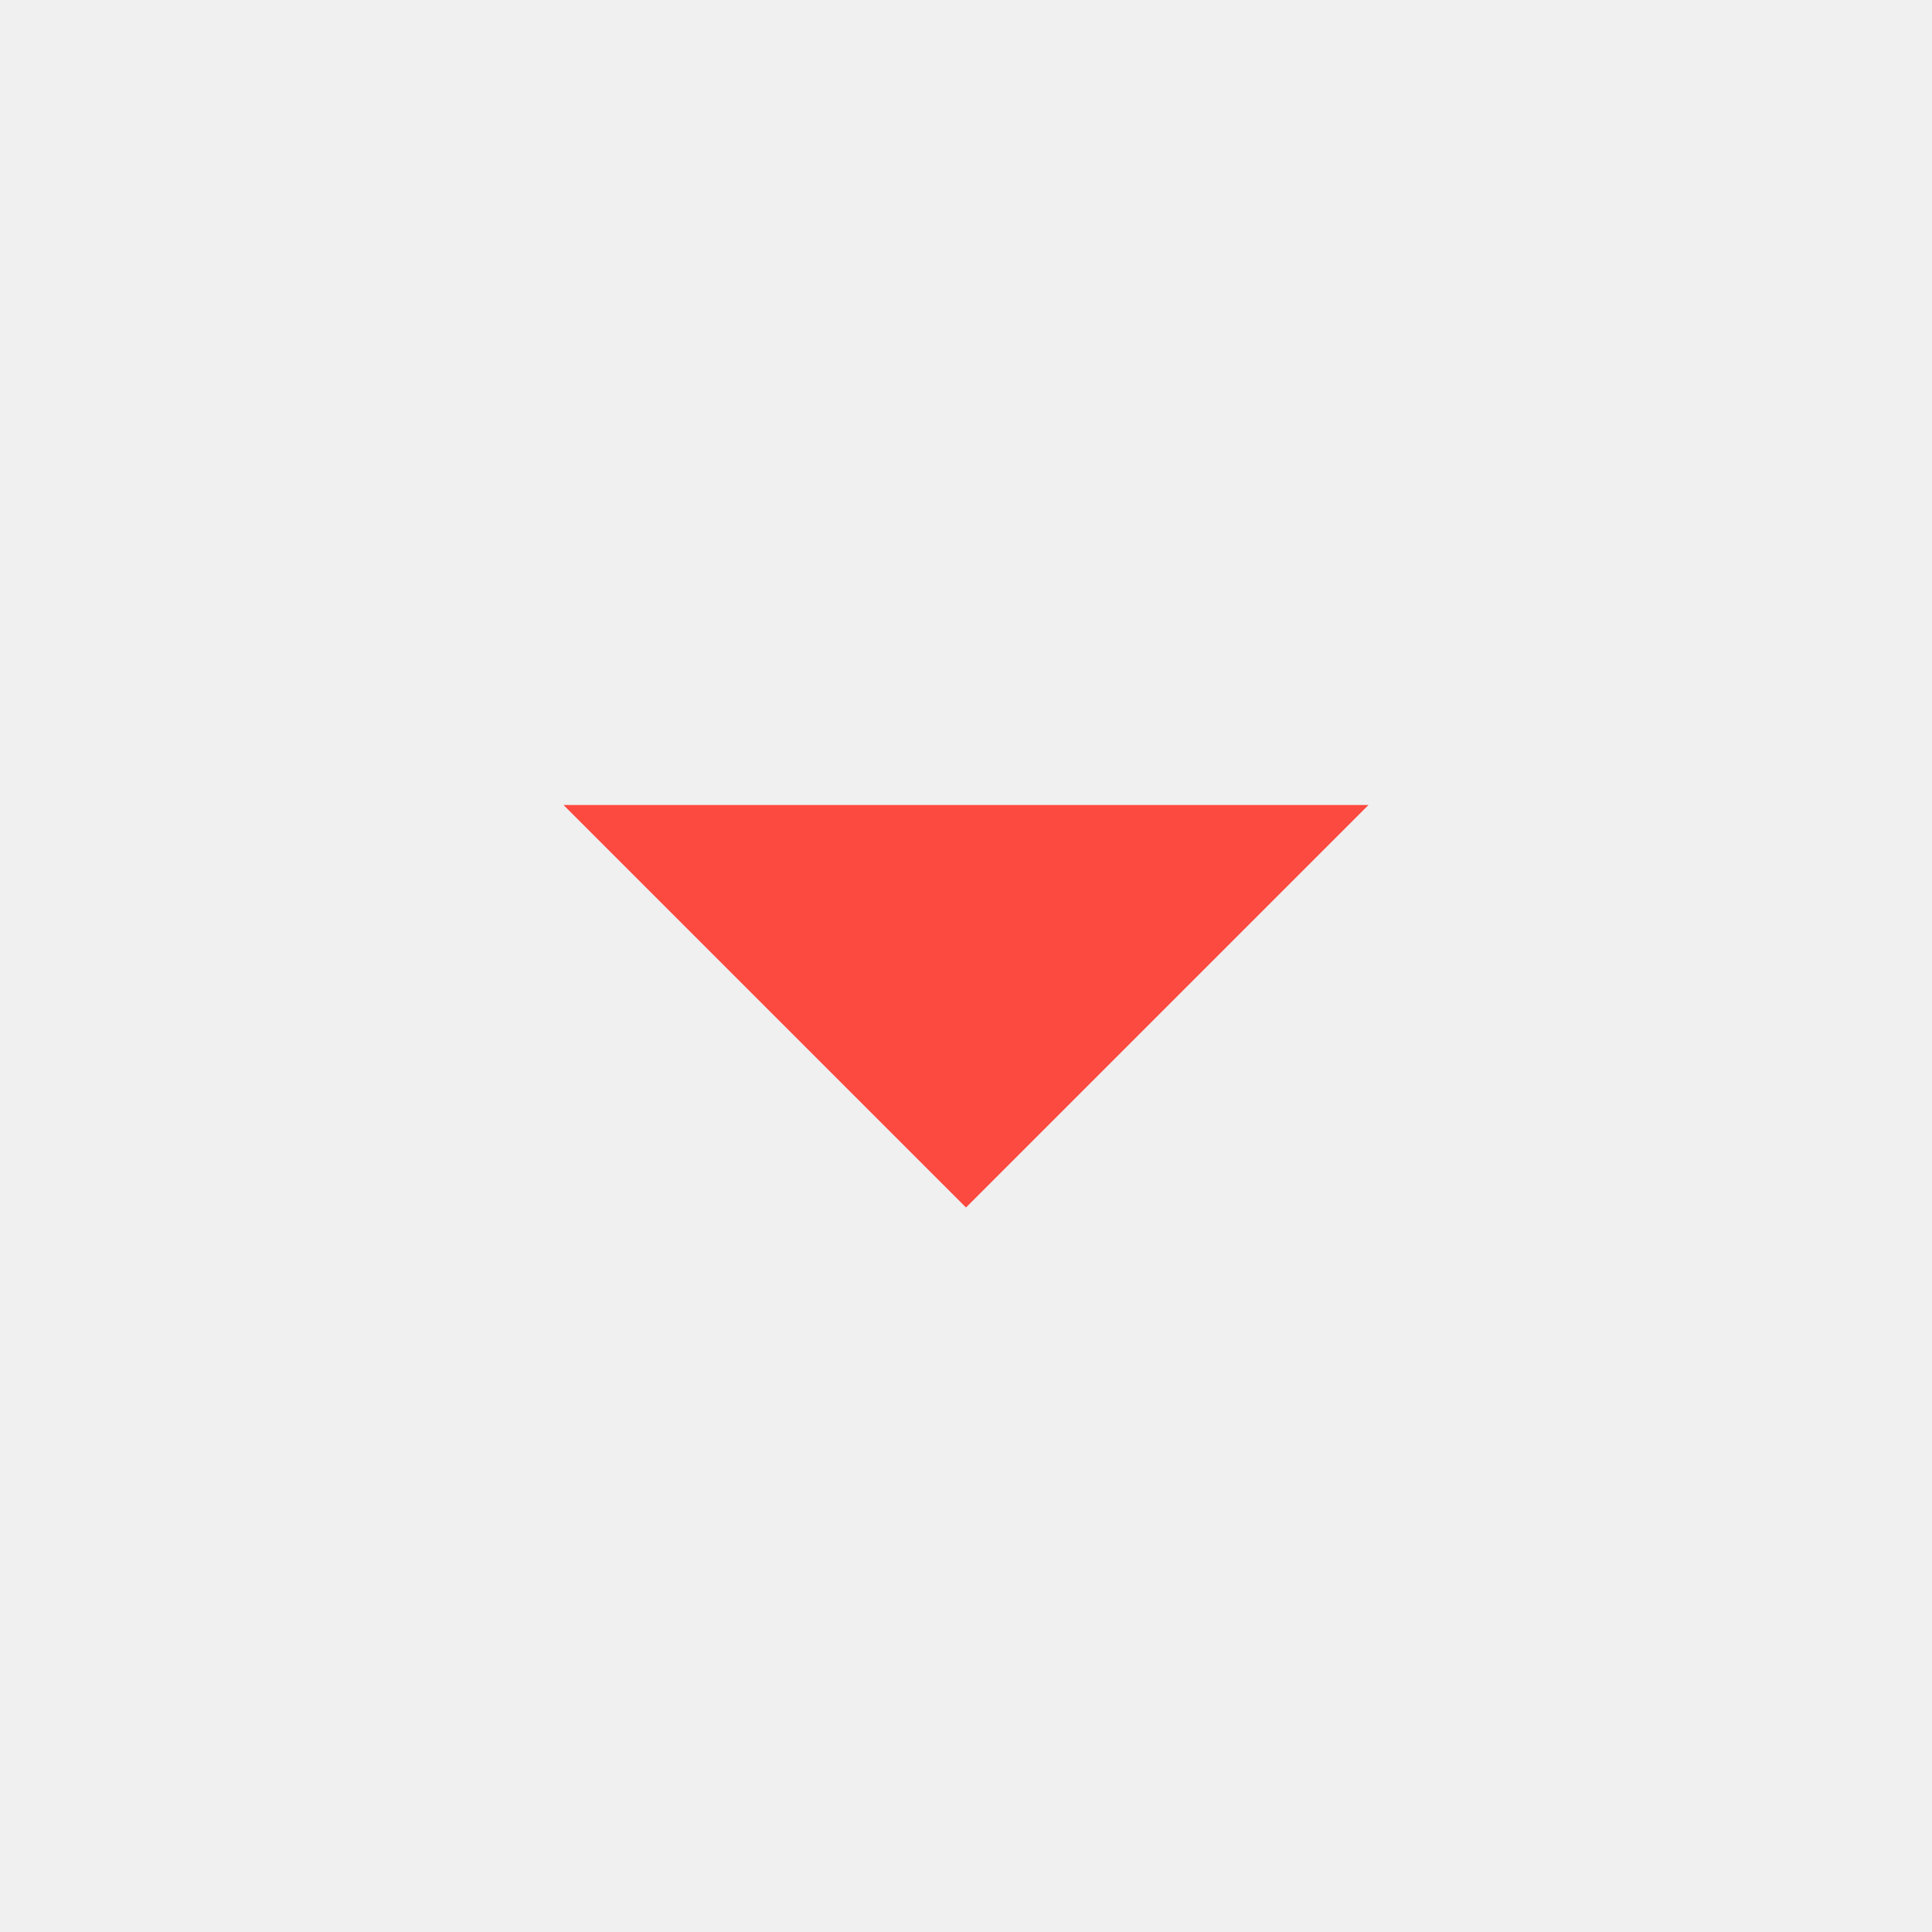
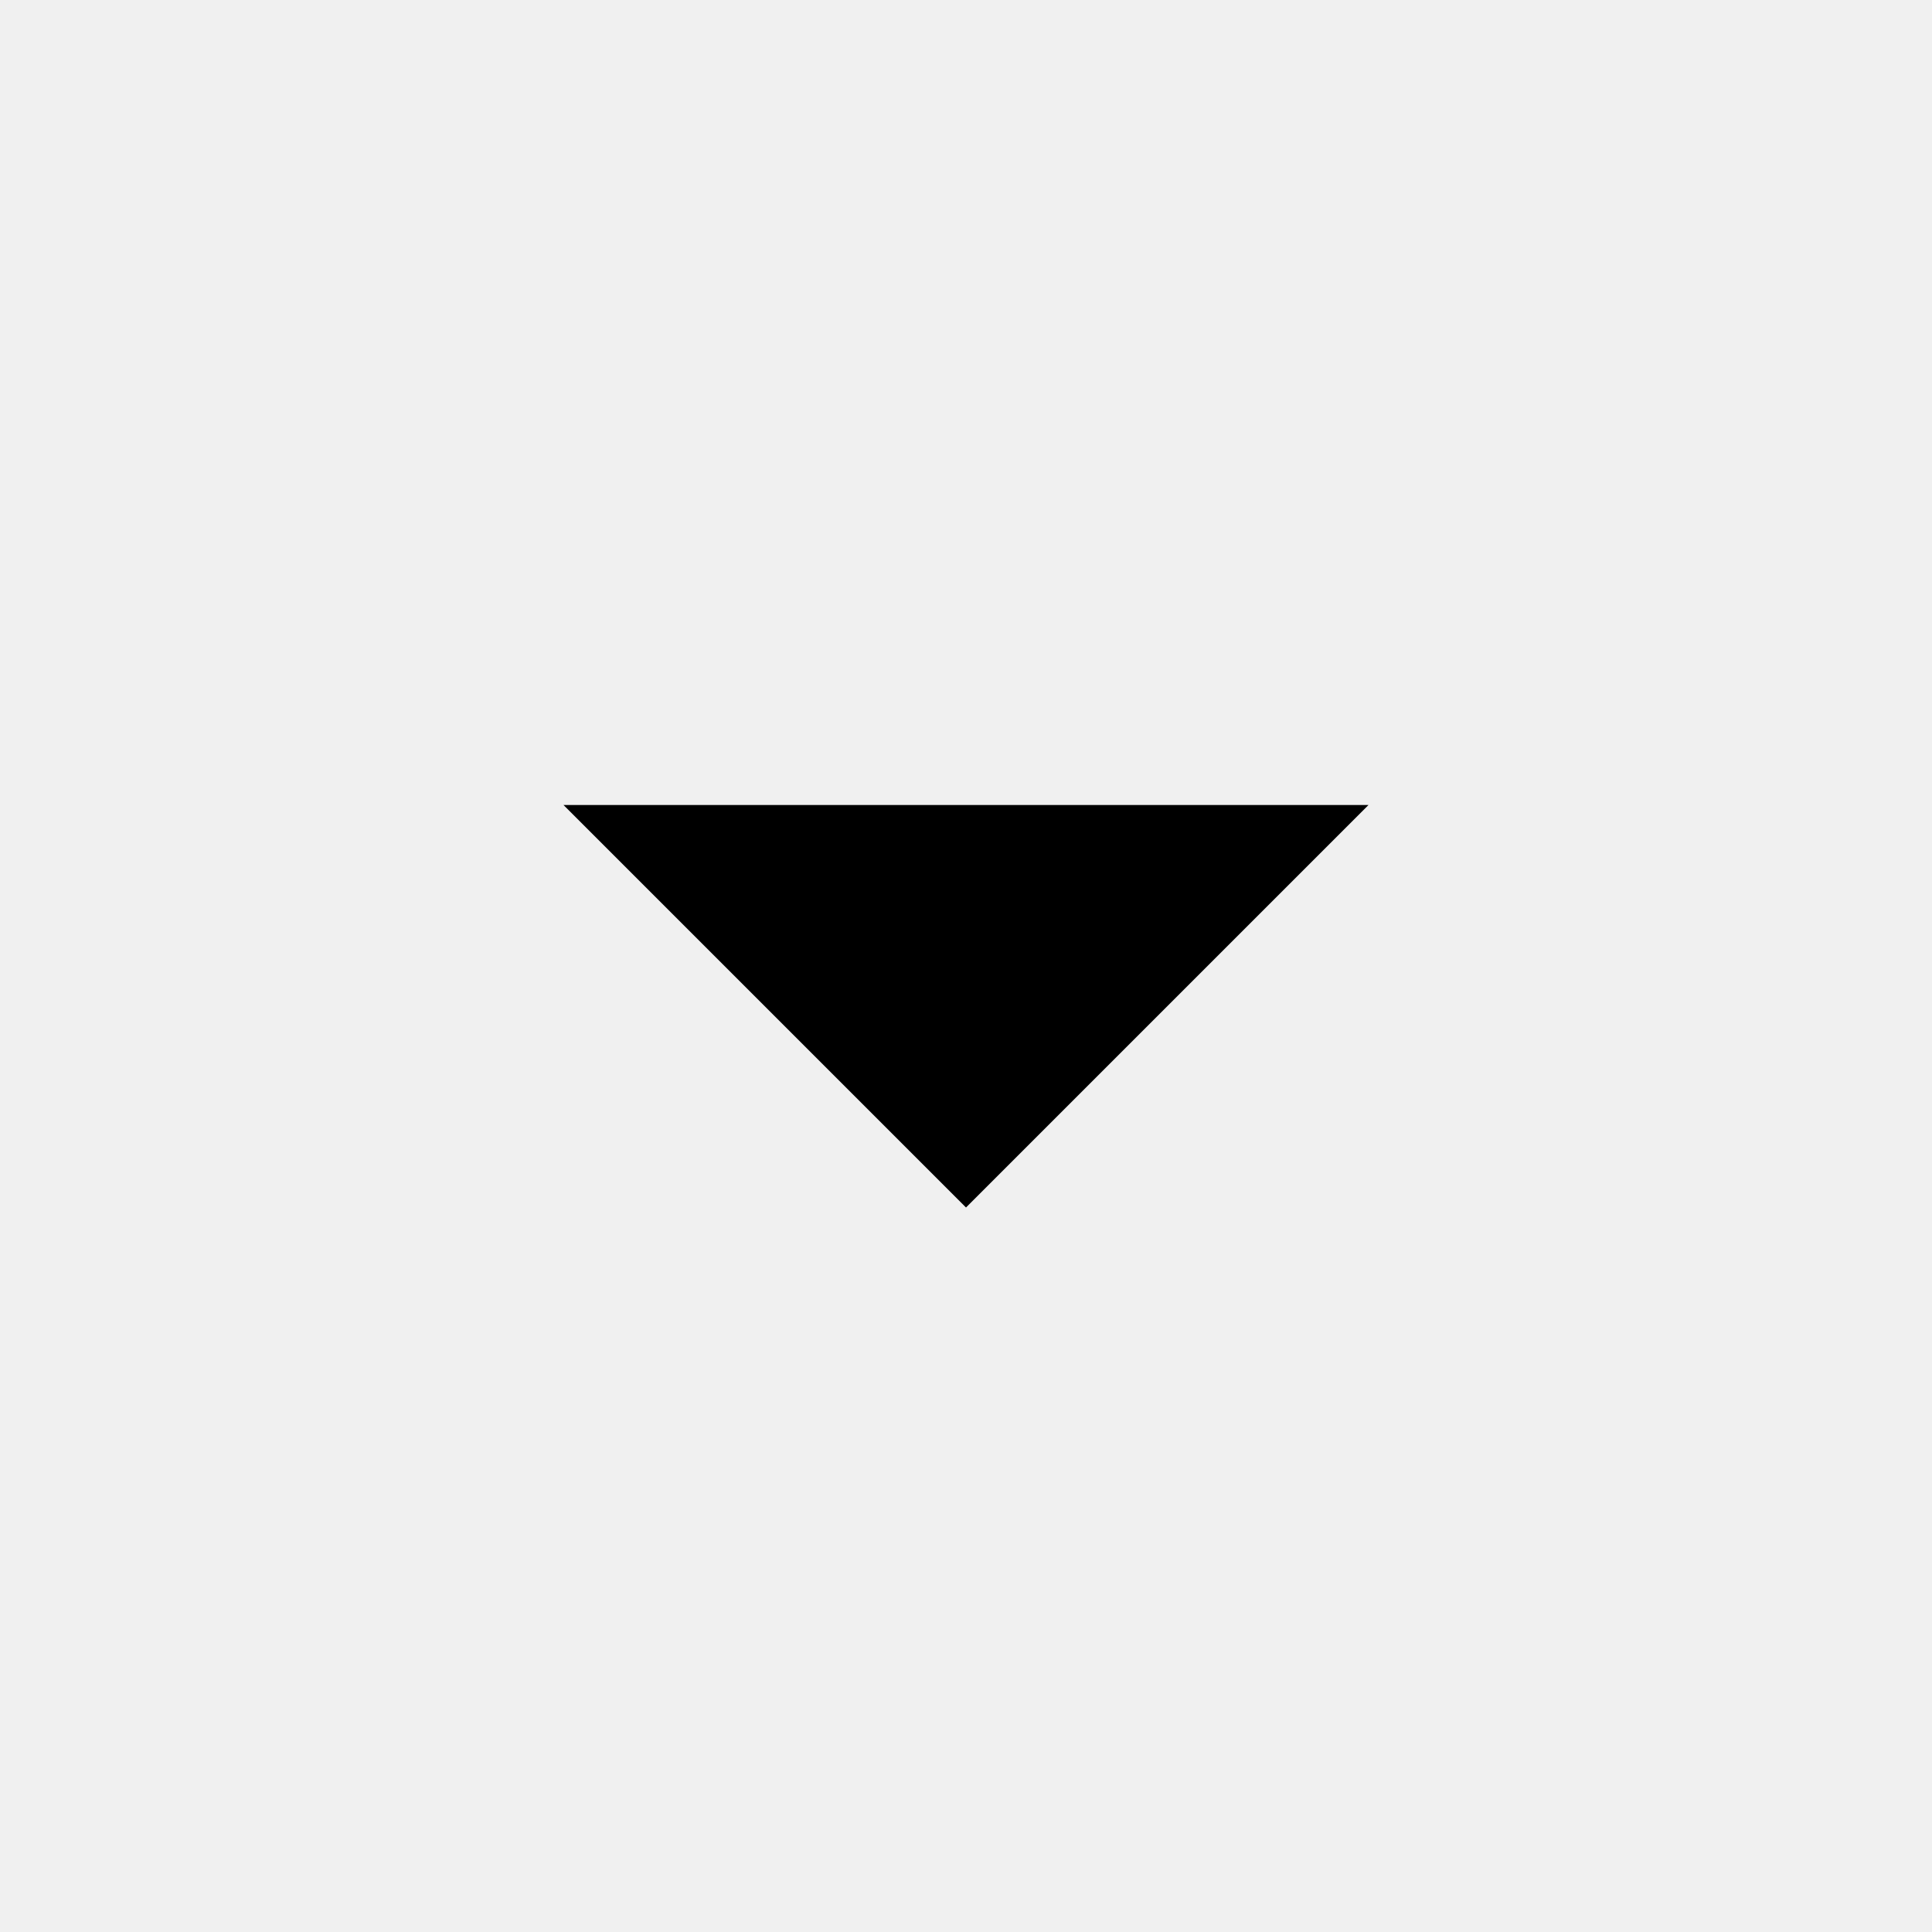
<svg xmlns="http://www.w3.org/2000/svg" xmlns:xlink="http://www.w3.org/1999/xlink" width="24" height="24" viewBox="0 0 24 24">
  <defs>
-     <path id="prefix__a" d="M0 0L5 5 10 0z" />
+     <path id="prefix__down_a" d="M0 0L5 5 10 0z" />
  </defs>
  <g fill="none" fill-rule="evenodd" transform="matrix(-1 0 0 1 17 10)">
-     <mask id="prefix__b" fill="#fff">
-       <use xlink:href="#prefix__a" />
+     <mask id="prefix__down_b" fill="#fff">
+       <use xlink:href="#prefix__down_a" />
    </mask>
-     <g fill="#FC4A40" mask="url(#prefix__b)">
+     <g fill="currentColor" mask="url(#prefix__down_b)">
      <path d="M0 0H50V50H0z" transform="translate(-20 -23)" />
    </g>
  </g>
</svg>
